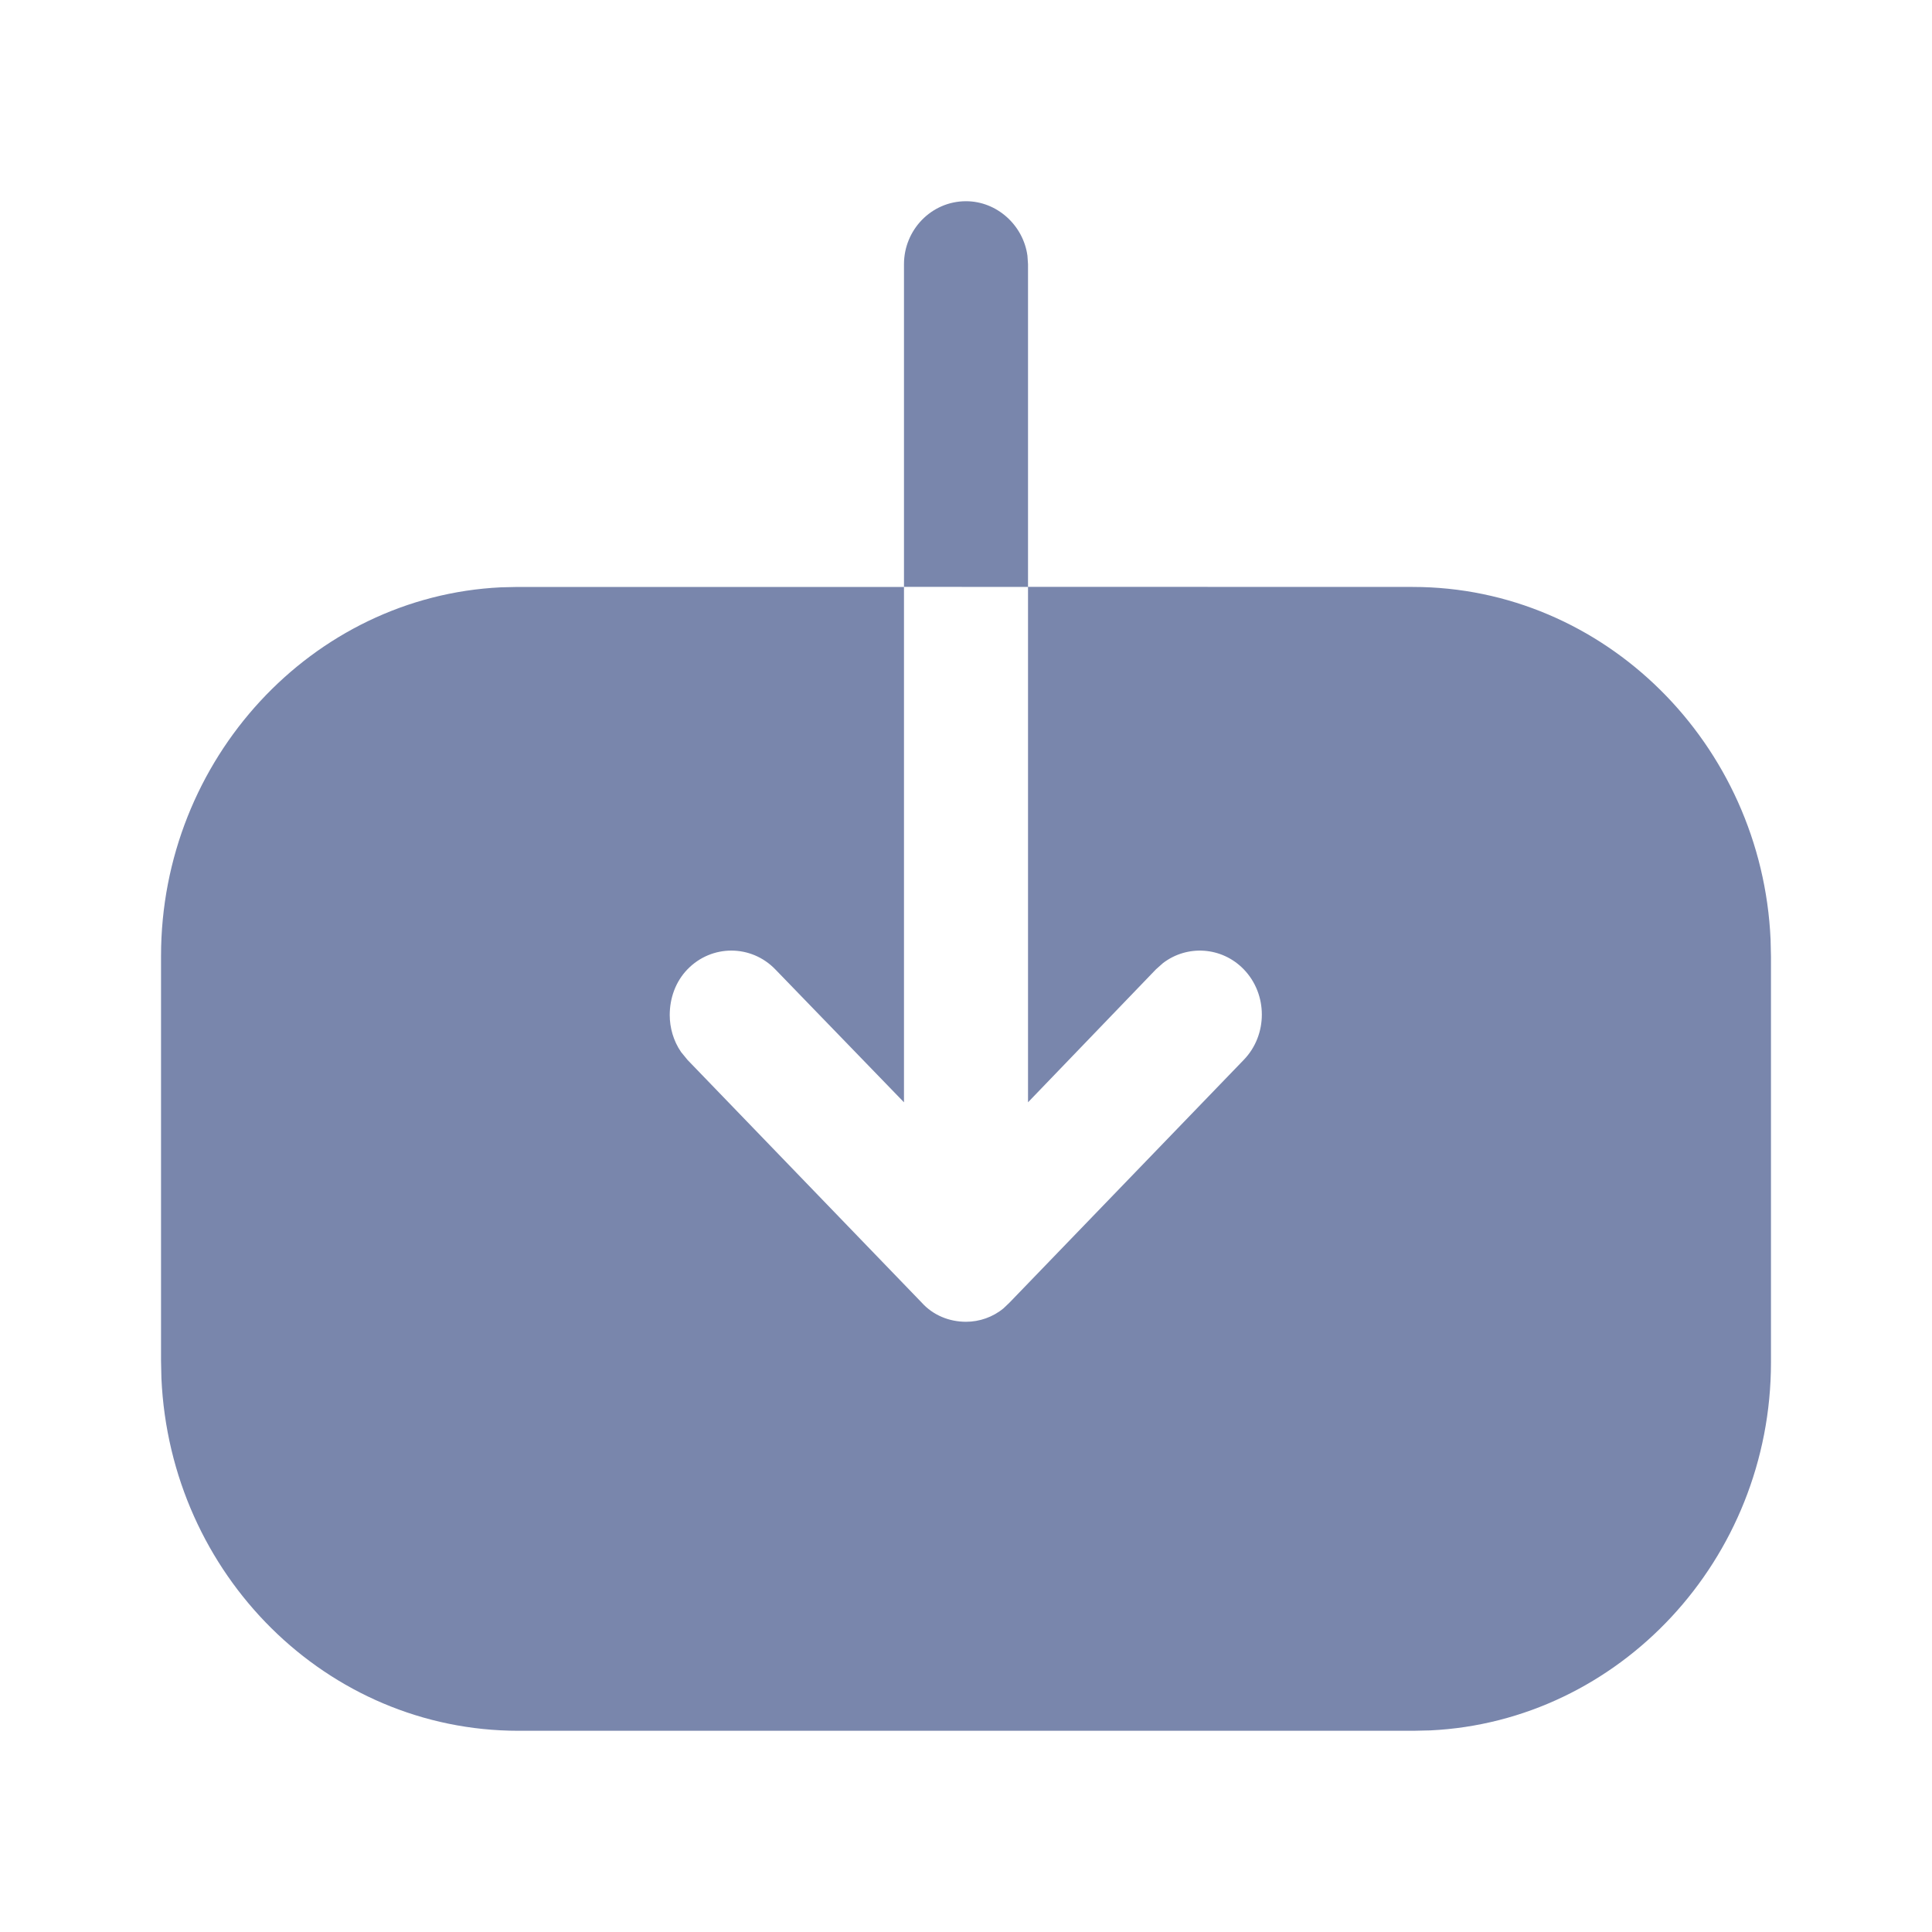
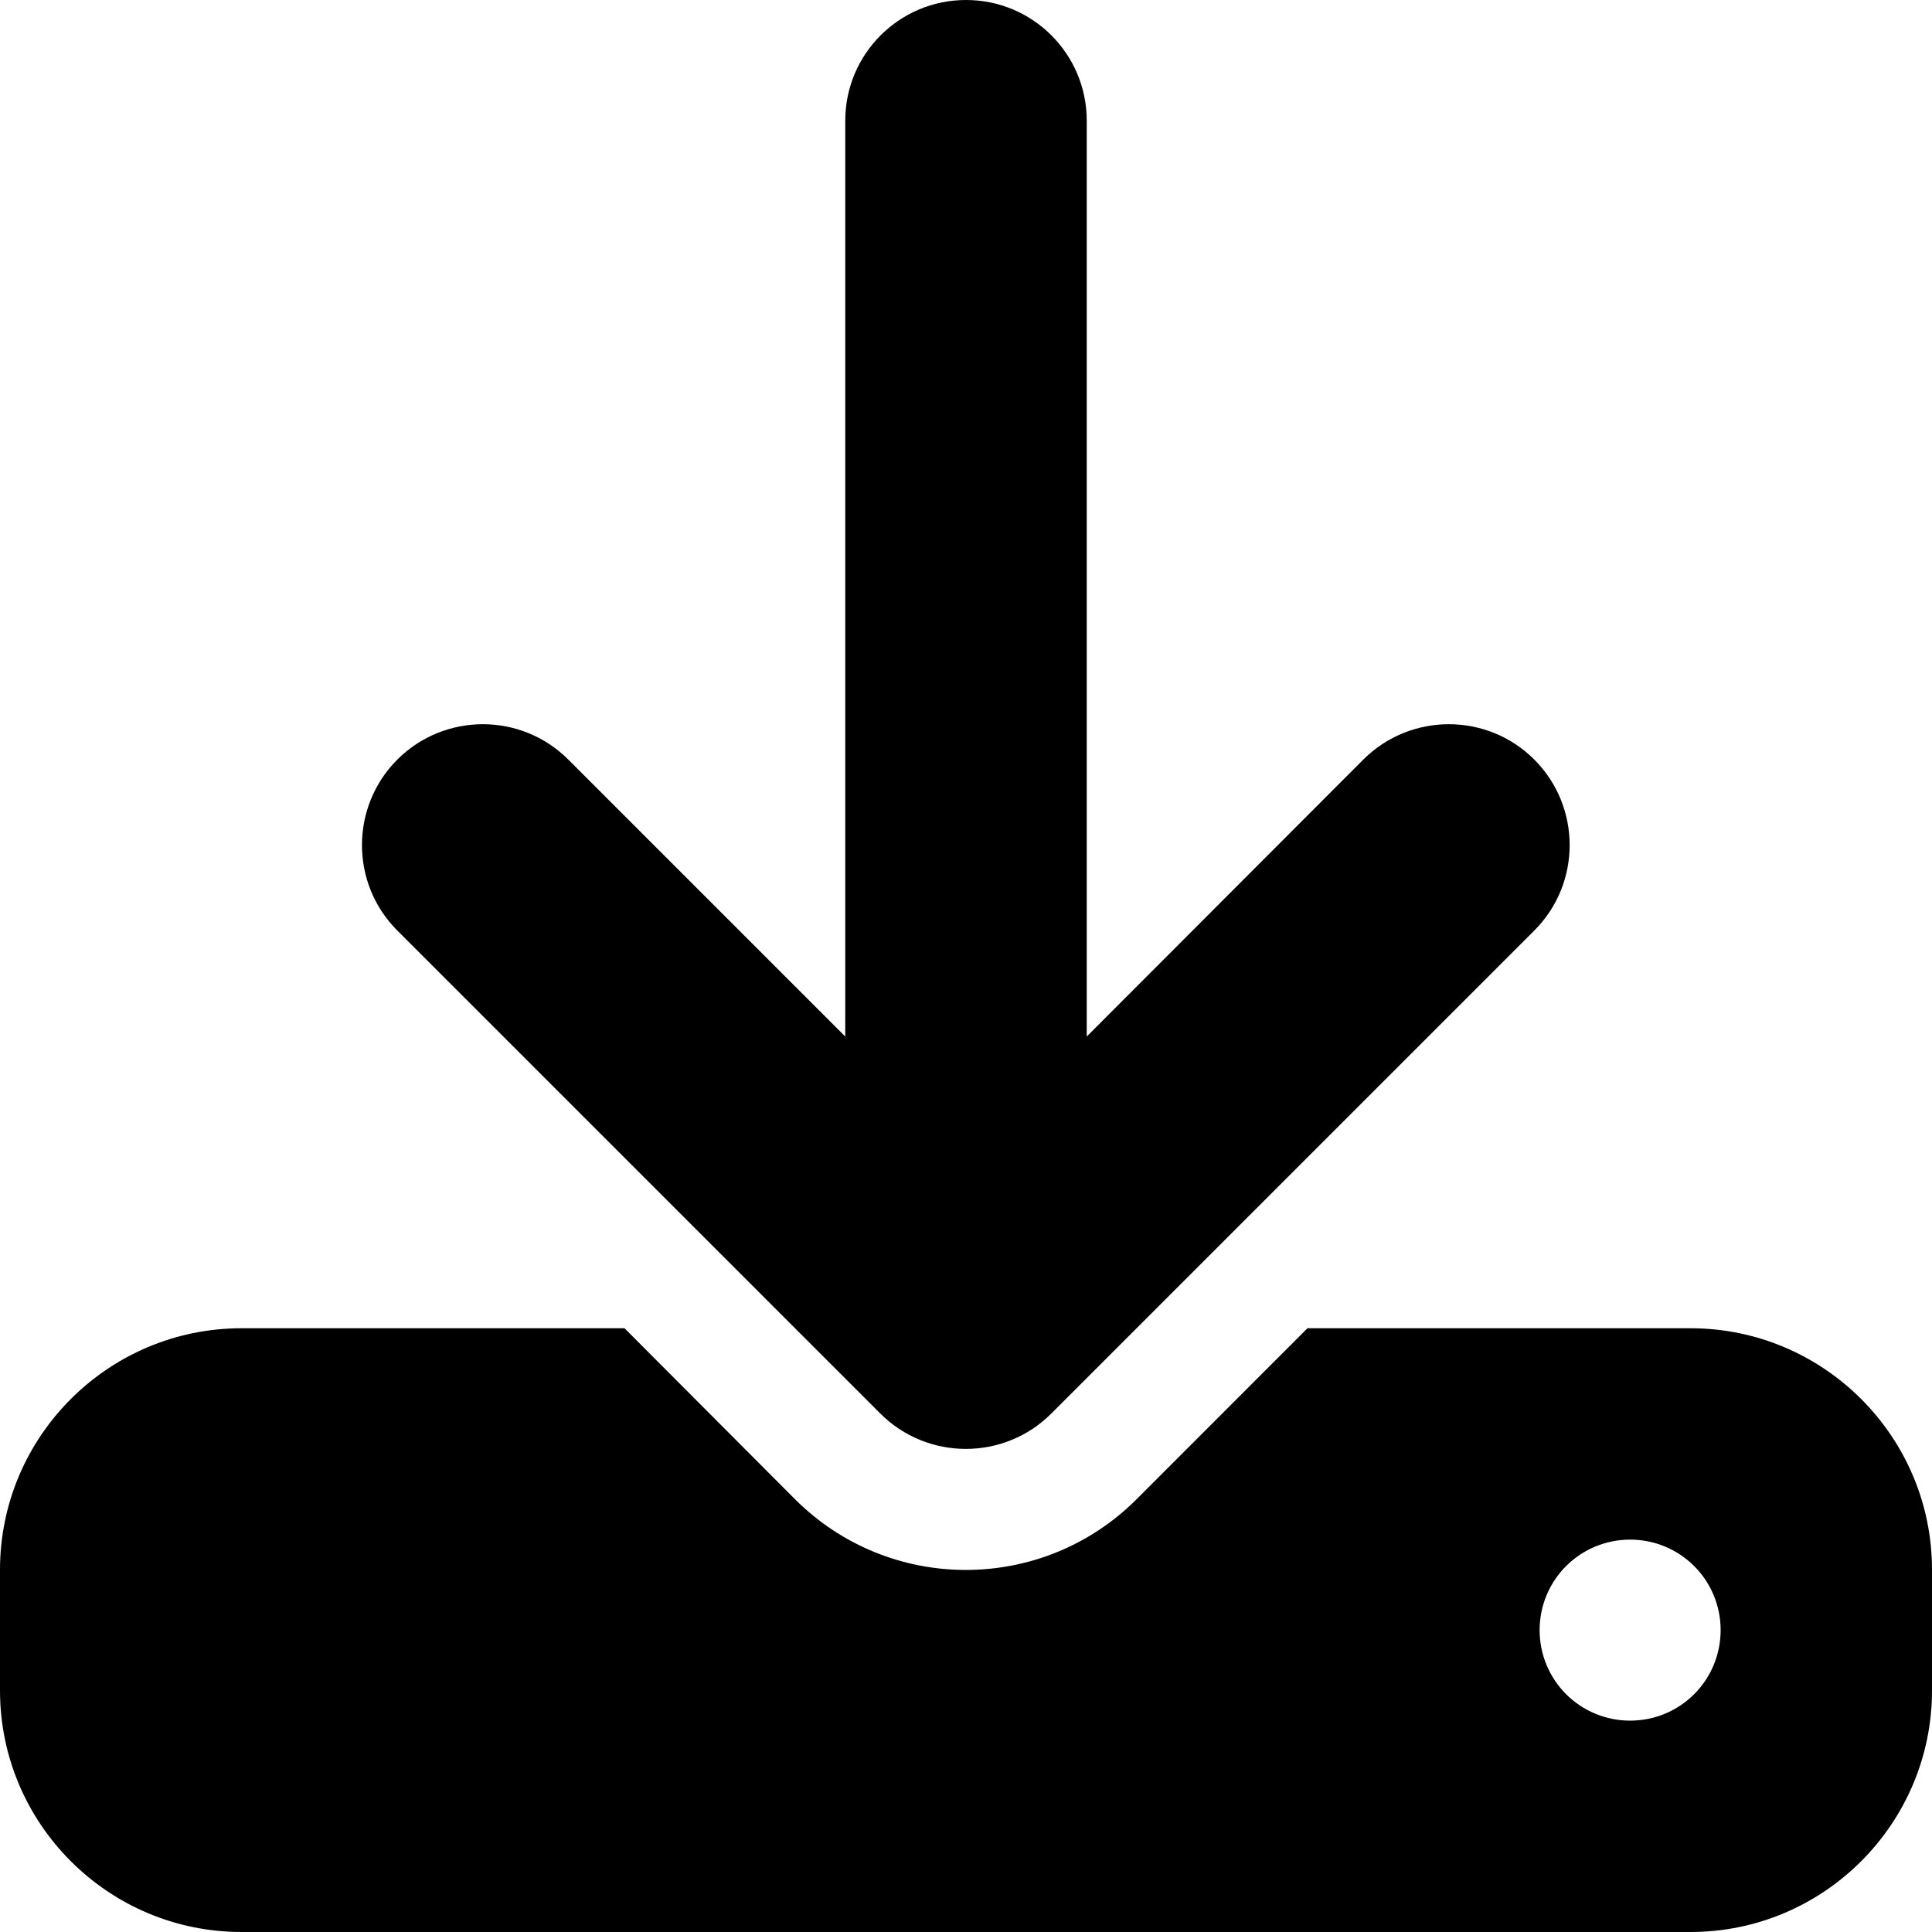
<svg xmlns="http://www.w3.org/2000/svg" width="20" height="20" viewBox="0 0 20 20" fill="none">
-   <path d="M9.358 6.075V2.735C9.358 2.379 9.642 2.083 10 2.083C10.321 2.083 10.593 2.332 10.636 2.647L10.642 2.735V6.075L14.625 6.076C16.608 6.076 18.238 7.7 18.329 9.725L18.333 9.905V14.104C18.333 16.144 16.761 17.819 14.807 17.913L14.633 17.917H5.367C3.383 17.917 1.762 16.301 1.671 14.268L1.667 14.087L1.667 9.897C1.667 7.857 3.232 6.174 5.185 6.08L5.358 6.076H9.358V11.411L8.025 10.034C7.775 9.776 7.367 9.776 7.117 10.034C6.992 10.163 6.933 10.335 6.933 10.508C6.933 10.638 6.971 10.775 7.05 10.89L7.117 10.972L9.542 13.485C9.658 13.614 9.825 13.683 10 13.683C10.139 13.683 10.278 13.635 10.388 13.544L10.45 13.485L12.875 10.972C13.125 10.714 13.125 10.292 12.875 10.034C12.648 9.8 12.29 9.778 12.039 9.97L11.967 10.034L10.642 11.411V6.076L9.358 6.075Z" fill="#7986AC" />
+   <path d="M11.25 1.25C11.25 0.559 10.691 0 10 0C9.309 0 8.75 0.559 8.75 1.25V10.73L5.883 7.863C5.395 7.375 4.602 7.375 4.113 7.863C3.625 8.352 3.625 9.145 4.113 9.633L9.113 14.633C9.602 15.121 10.395 15.121 10.883 14.633L15.883 9.633C16.371 9.145 16.371 8.352 15.883 7.863C15.395 7.375 14.602 7.375 14.113 7.863L11.25 10.73V1.25ZM2.5 13.75C1.121 13.75 0 14.871 0 16.25V17.5C0 18.879 1.121 20 2.5 20H17.5C18.879 20 20 18.879 20 17.5V16.25C20 14.871 18.879 13.75 17.5 13.75H13.535L11.766 15.52C10.789 16.496 9.207 16.496 8.23 15.52L6.465 13.75H2.5ZM16.875 15.938C17.124 15.938 17.362 16.036 17.538 16.212C17.714 16.388 17.812 16.626 17.812 16.875C17.812 17.124 17.714 17.362 17.538 17.538C17.362 17.714 17.124 17.812 16.875 17.812C16.626 17.812 16.388 17.714 16.212 17.538C16.036 17.362 15.938 17.124 15.938 16.875C15.938 16.626 16.036 16.388 16.212 16.212C16.388 16.036 16.626 15.938 16.875 15.938Z" fill="black" />
</svg>
